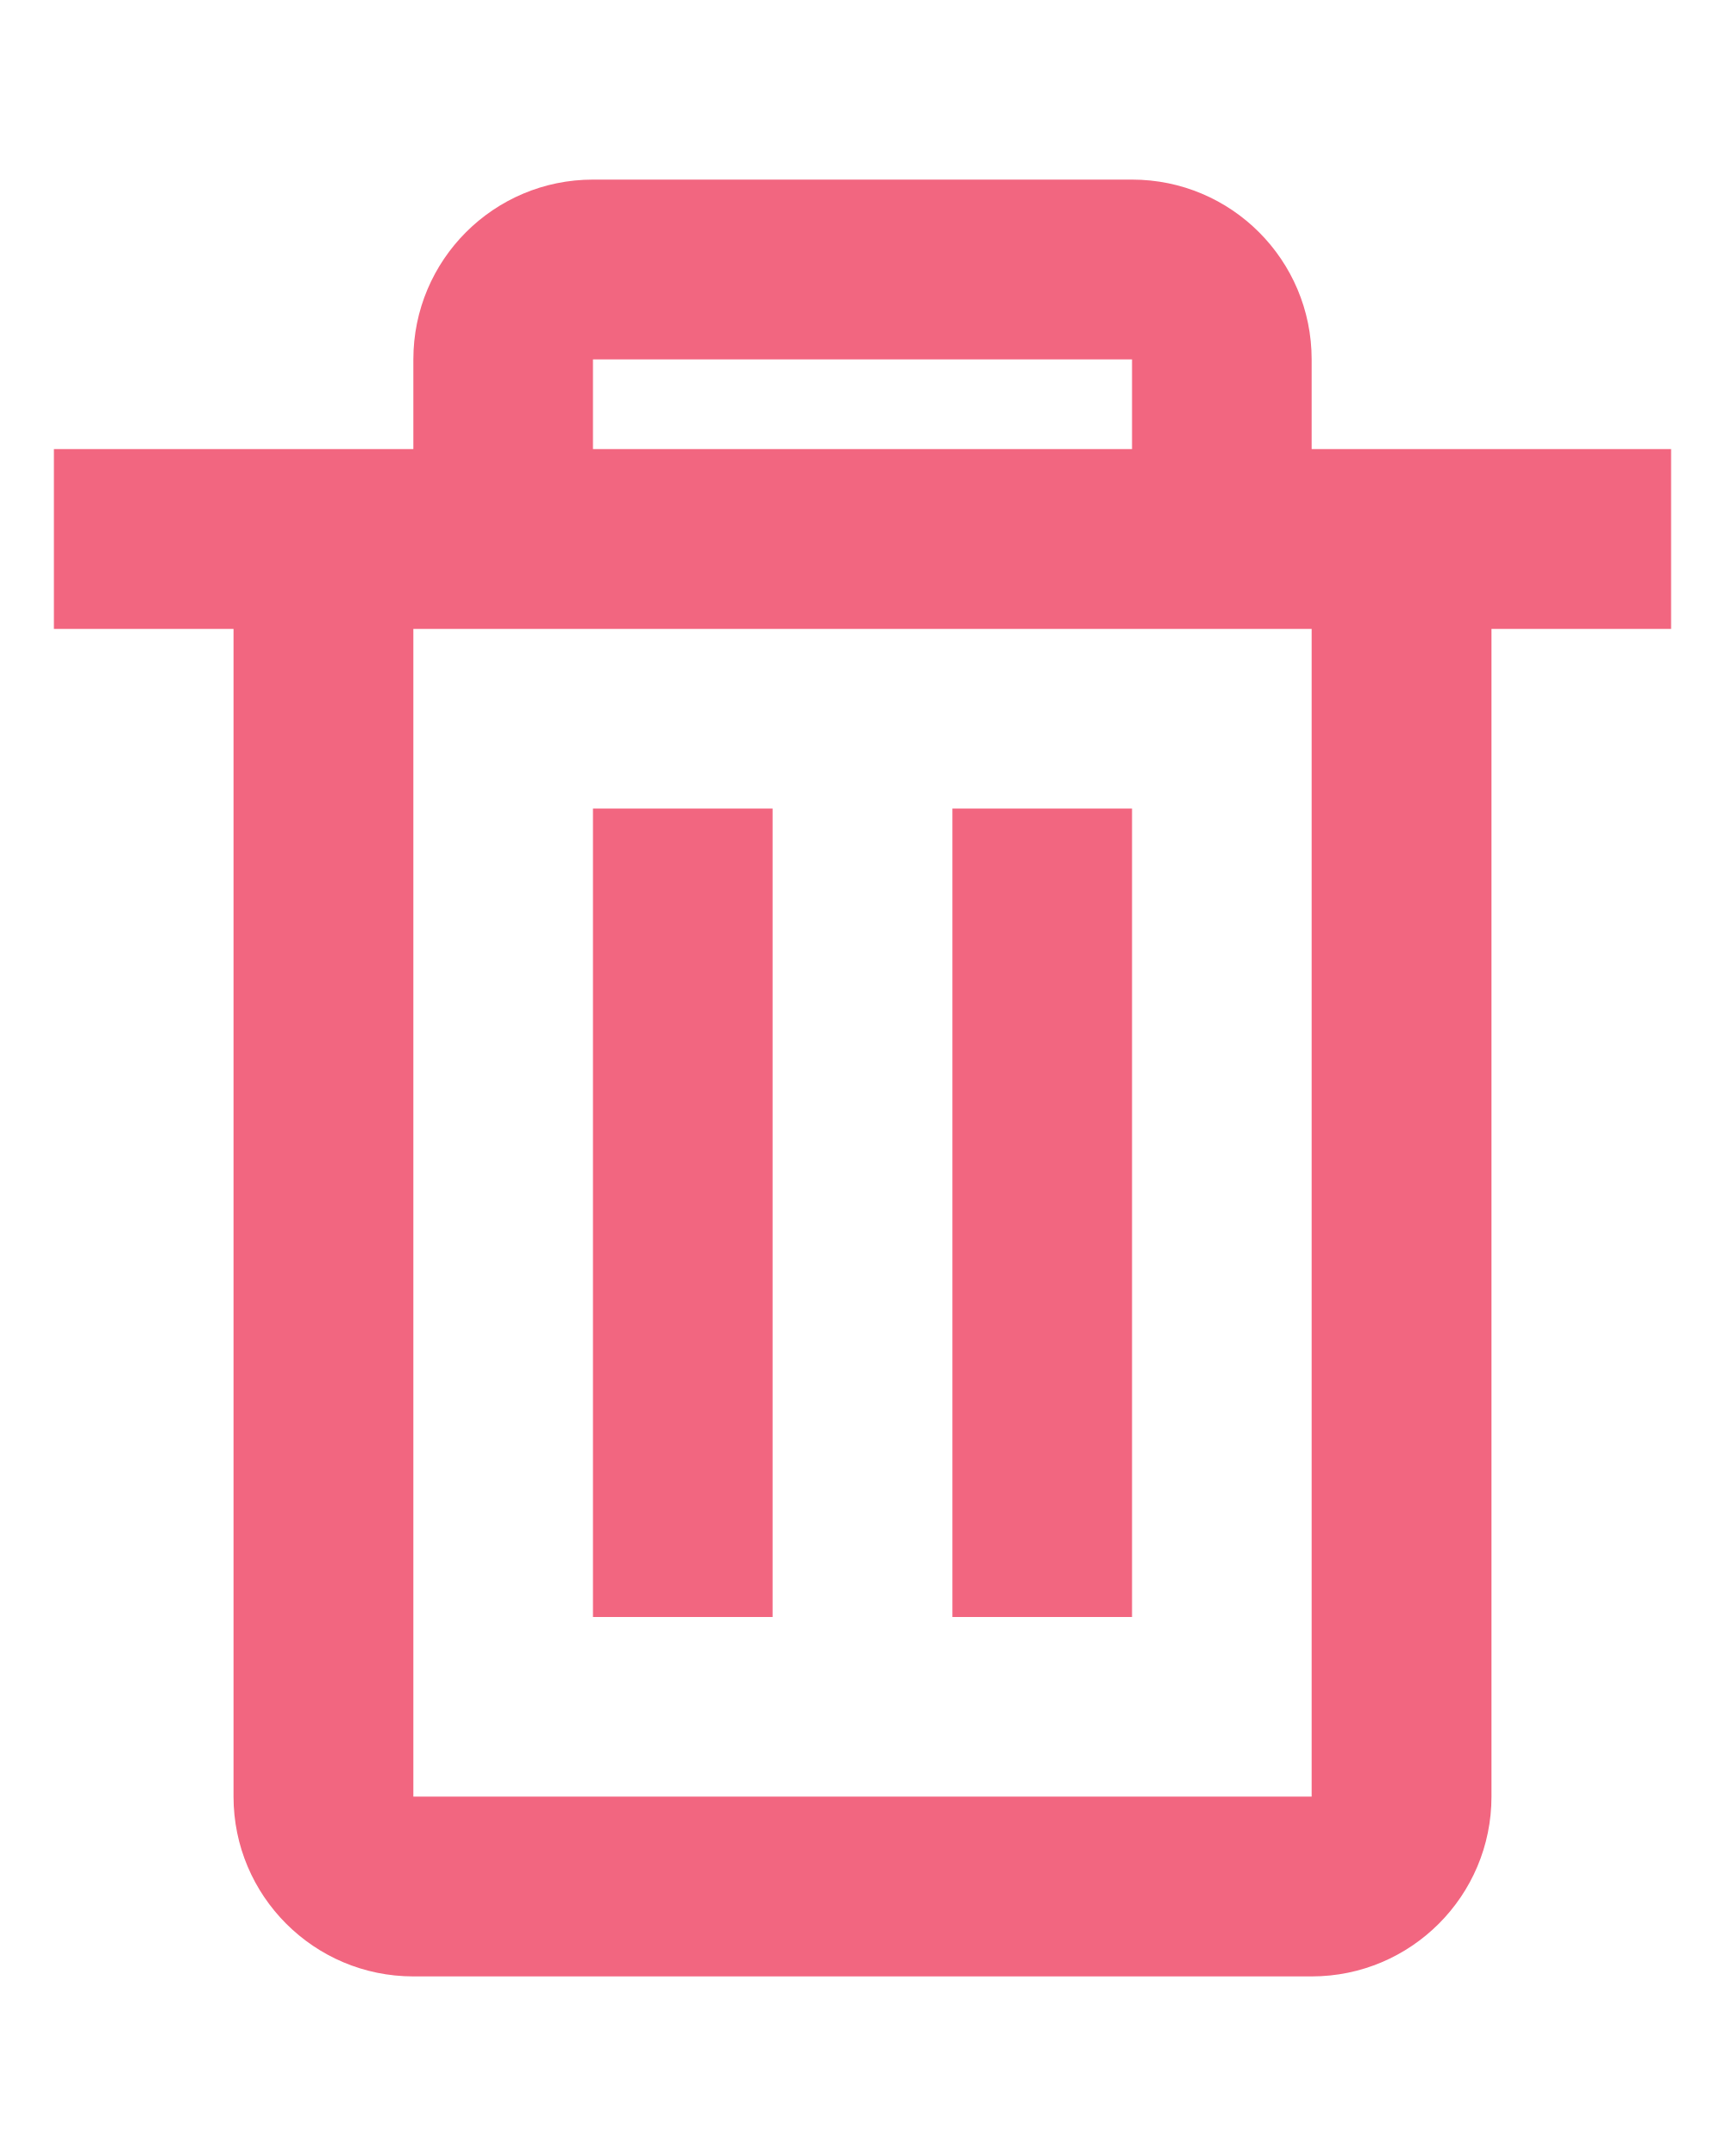
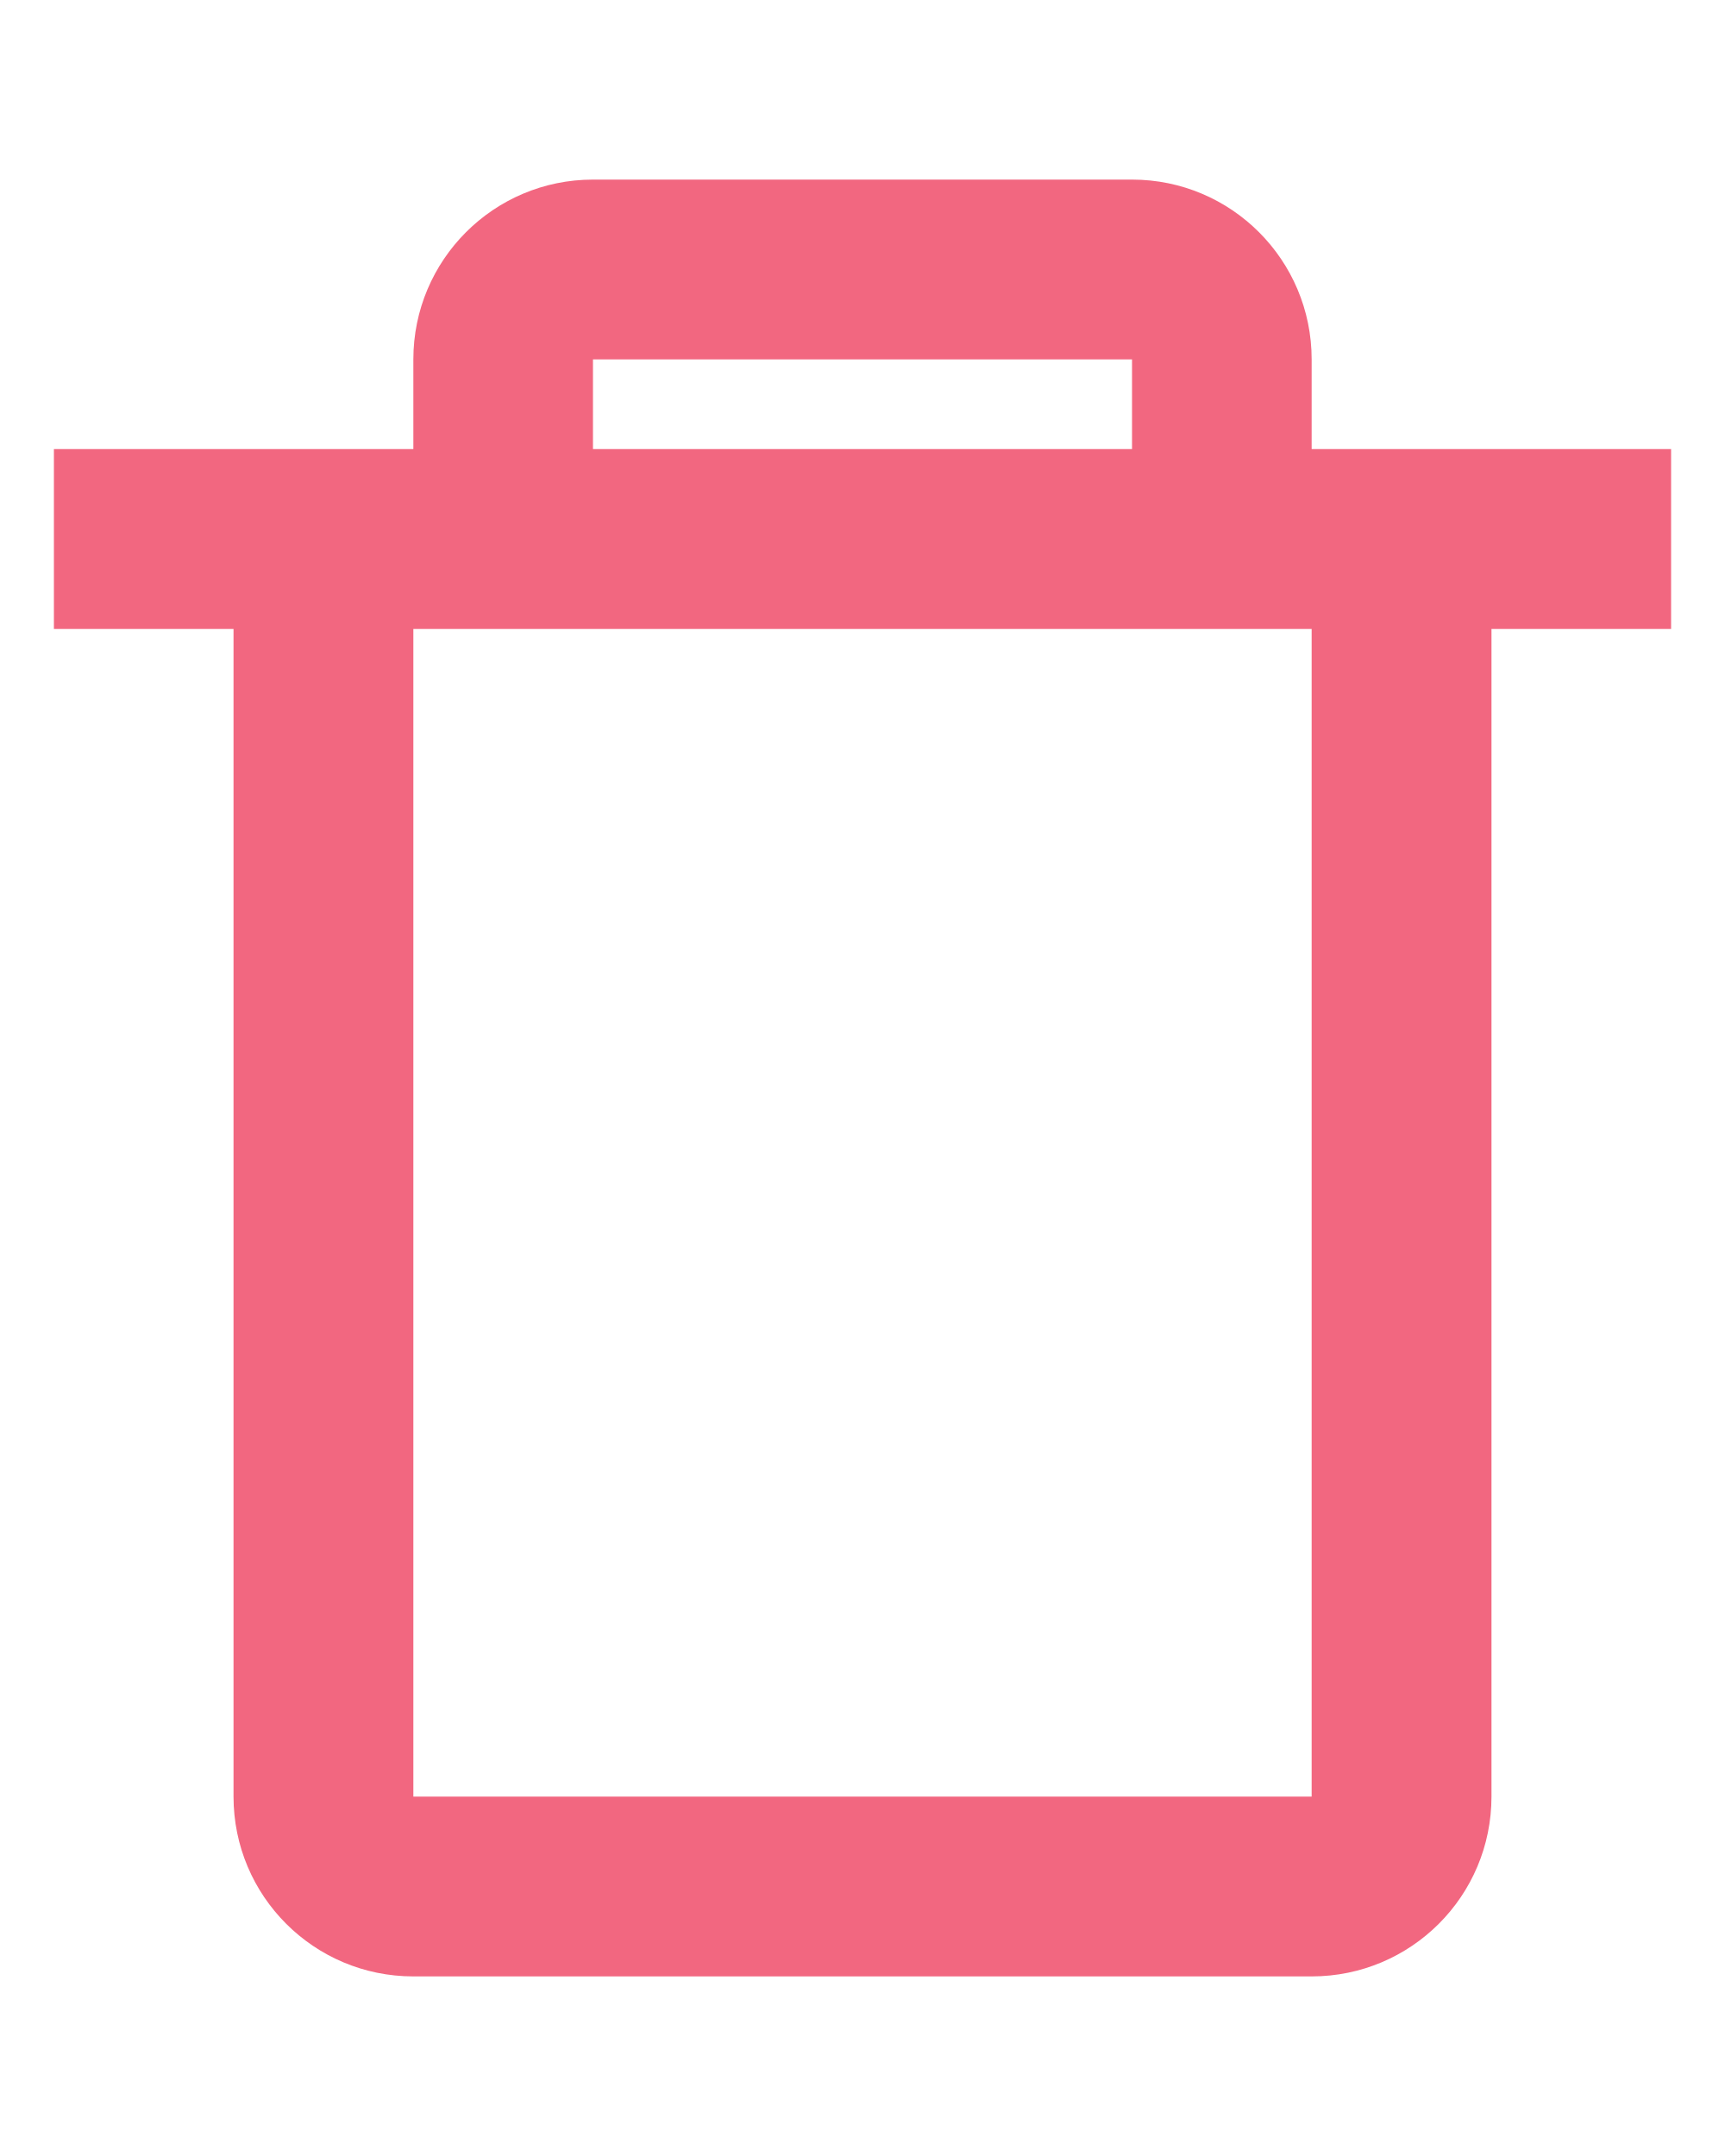
<svg xmlns="http://www.w3.org/2000/svg" width="8" height="10" viewBox="0 0 8 10" fill="none">
-   <path d="M6.083 9.167H1.917C1.456 9.167 1.083 8.793 1.083 8.333V2.917H0.25V2.083H1.917V1.667C1.917 1.206 2.29 0.833 2.75 0.833H5.25C5.71 0.833 6.083 1.206 6.083 1.667V2.083H7.75V2.917H6.917V8.333C6.917 8.793 6.544 9.167 6.083 9.167ZM1.917 2.917V8.333H6.083V2.917H1.917ZM2.75 1.667V2.083H5.25V1.667H2.75ZM5.25 7.5H4.417V3.75H5.25V7.5ZM3.583 7.5H2.75V3.75H3.583V7.5Z" fill="#F26680" />
+   <path d="M6.083 9.167H1.917C1.456 9.167 1.083 8.794 1.083 8.333V2.917H0.25V2.083H1.917V1.667C1.917 1.206 2.29 0.833 2.75 0.833H5.25C5.71 0.833 6.083 1.206 6.083 1.667V2.083H7.75V2.917H6.917V8.333C6.917 8.794 6.544 9.167 6.083 9.167ZM1.917 2.917V8.333H6.083V2.917H1.917ZM2.75 1.667V2.083H5.25V1.667H2.75Z" fill="#F26780" />
</svg>
